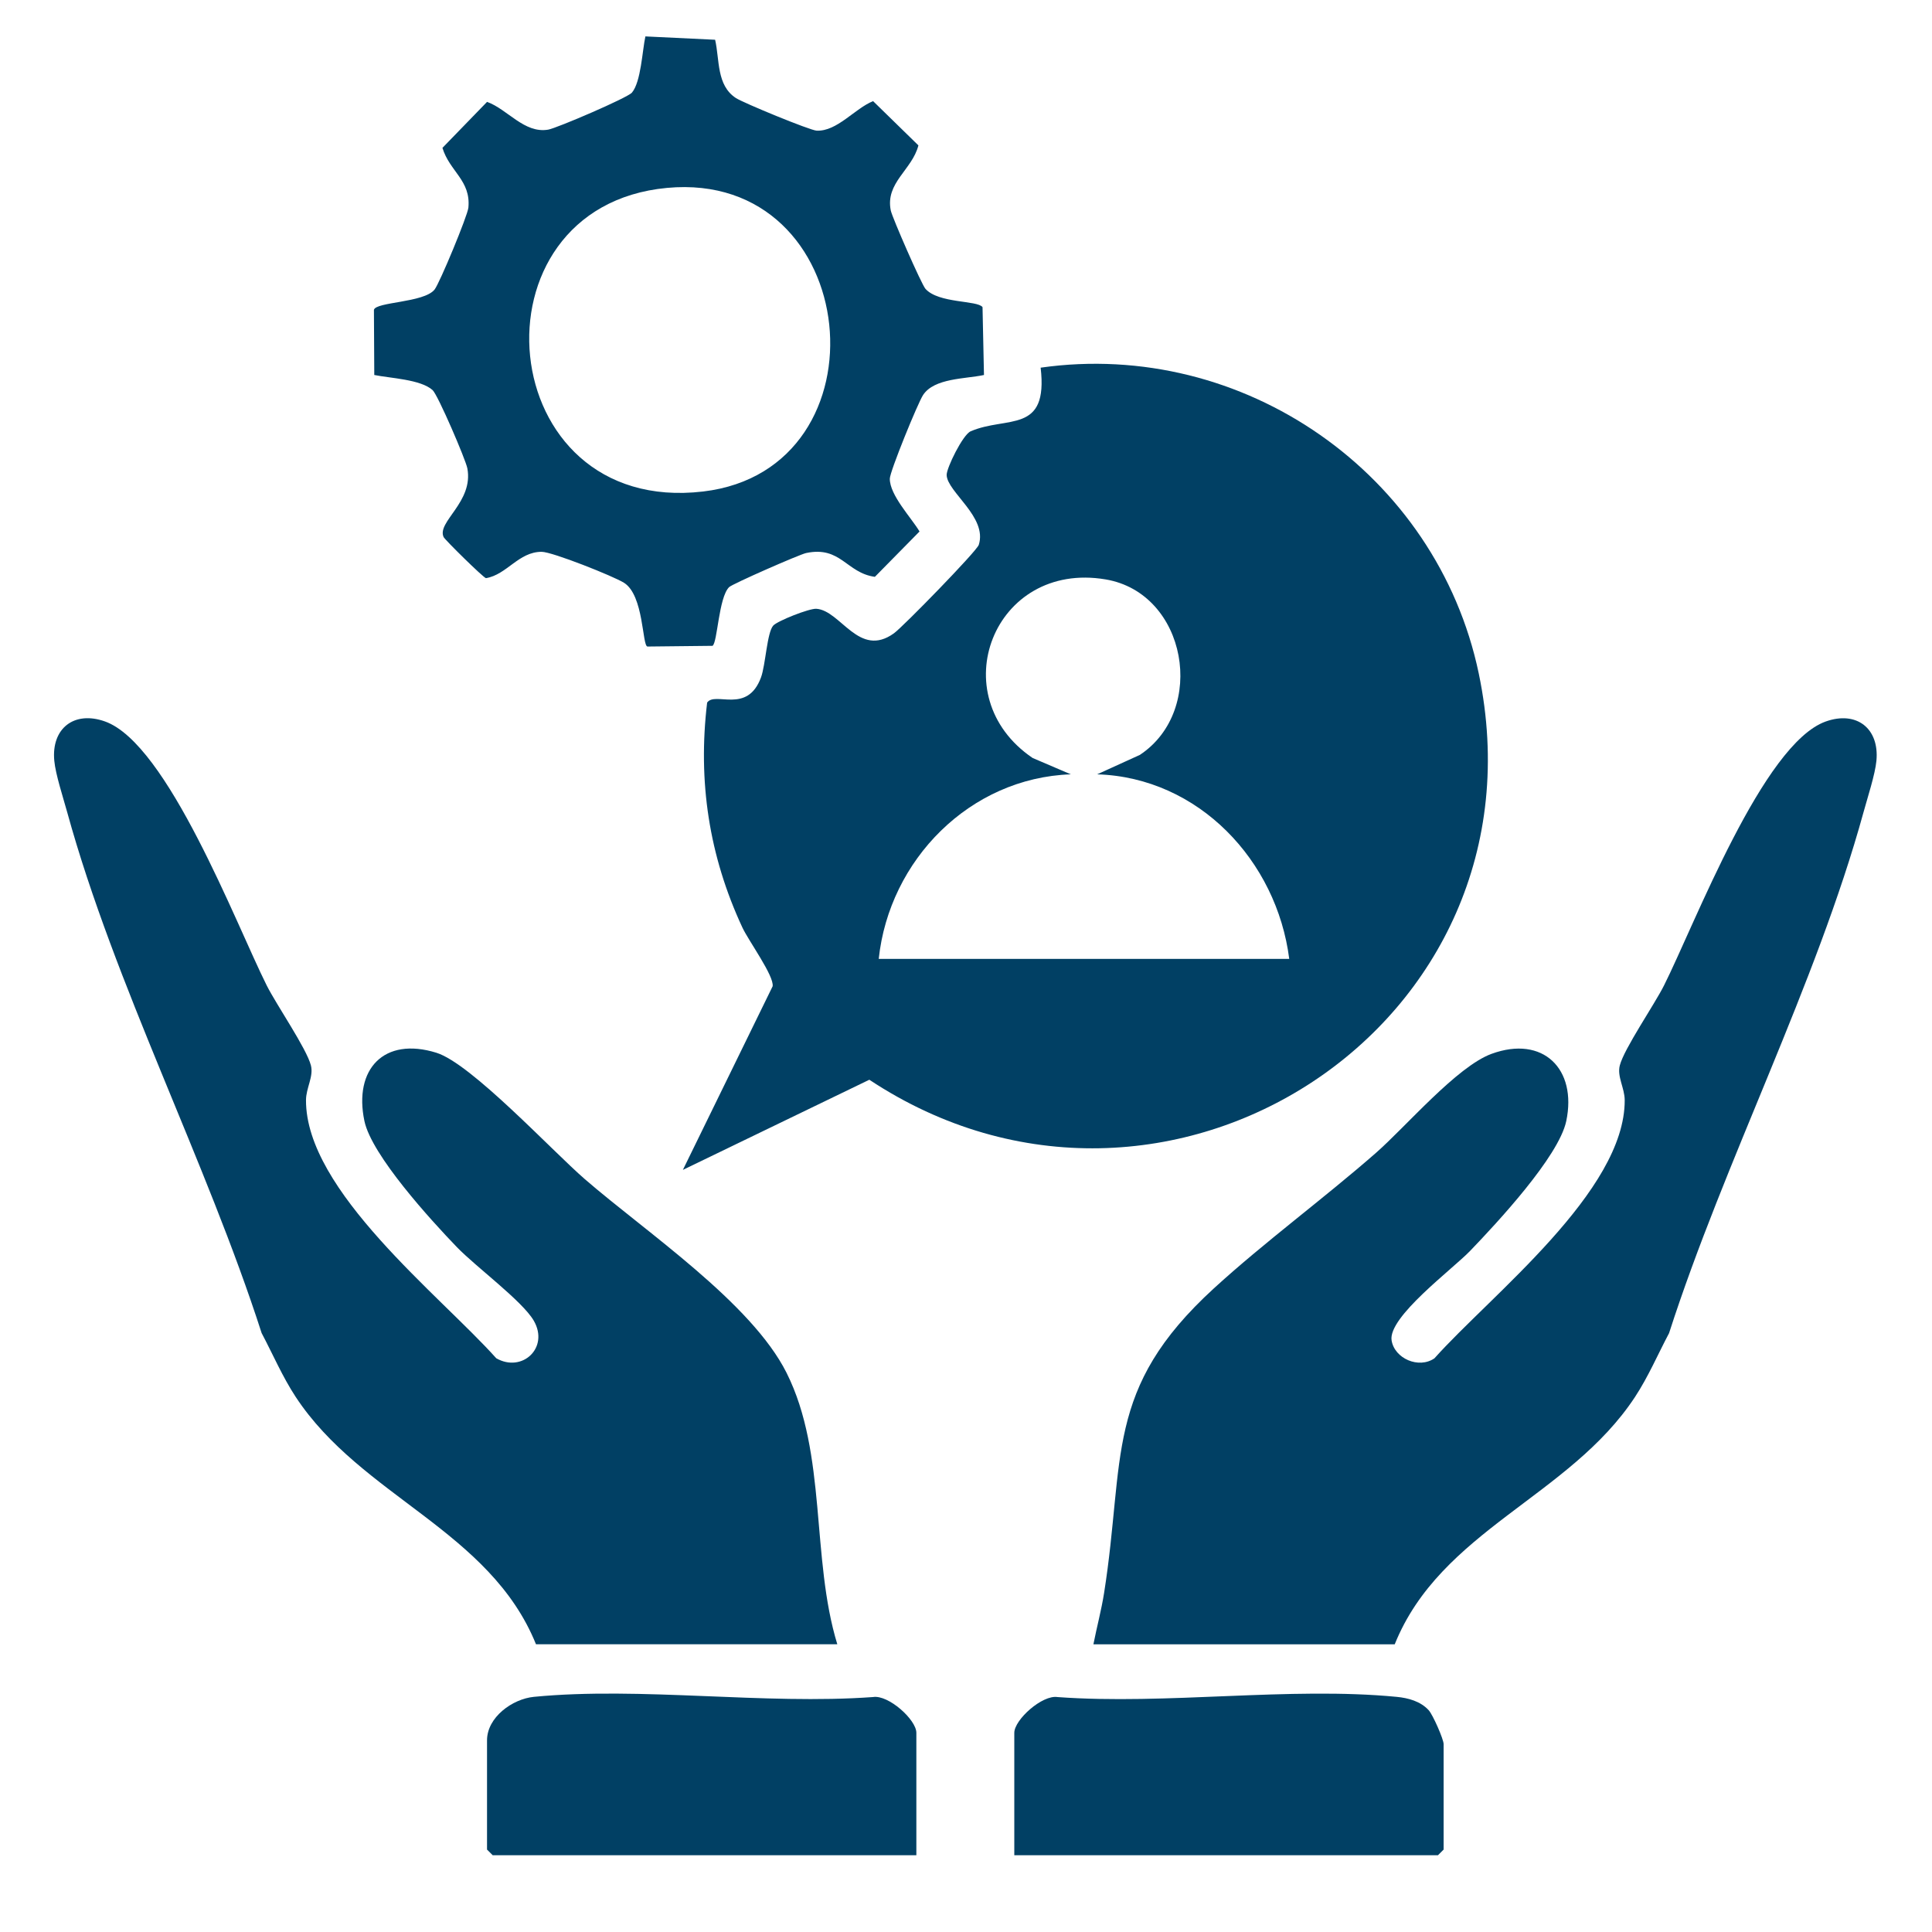
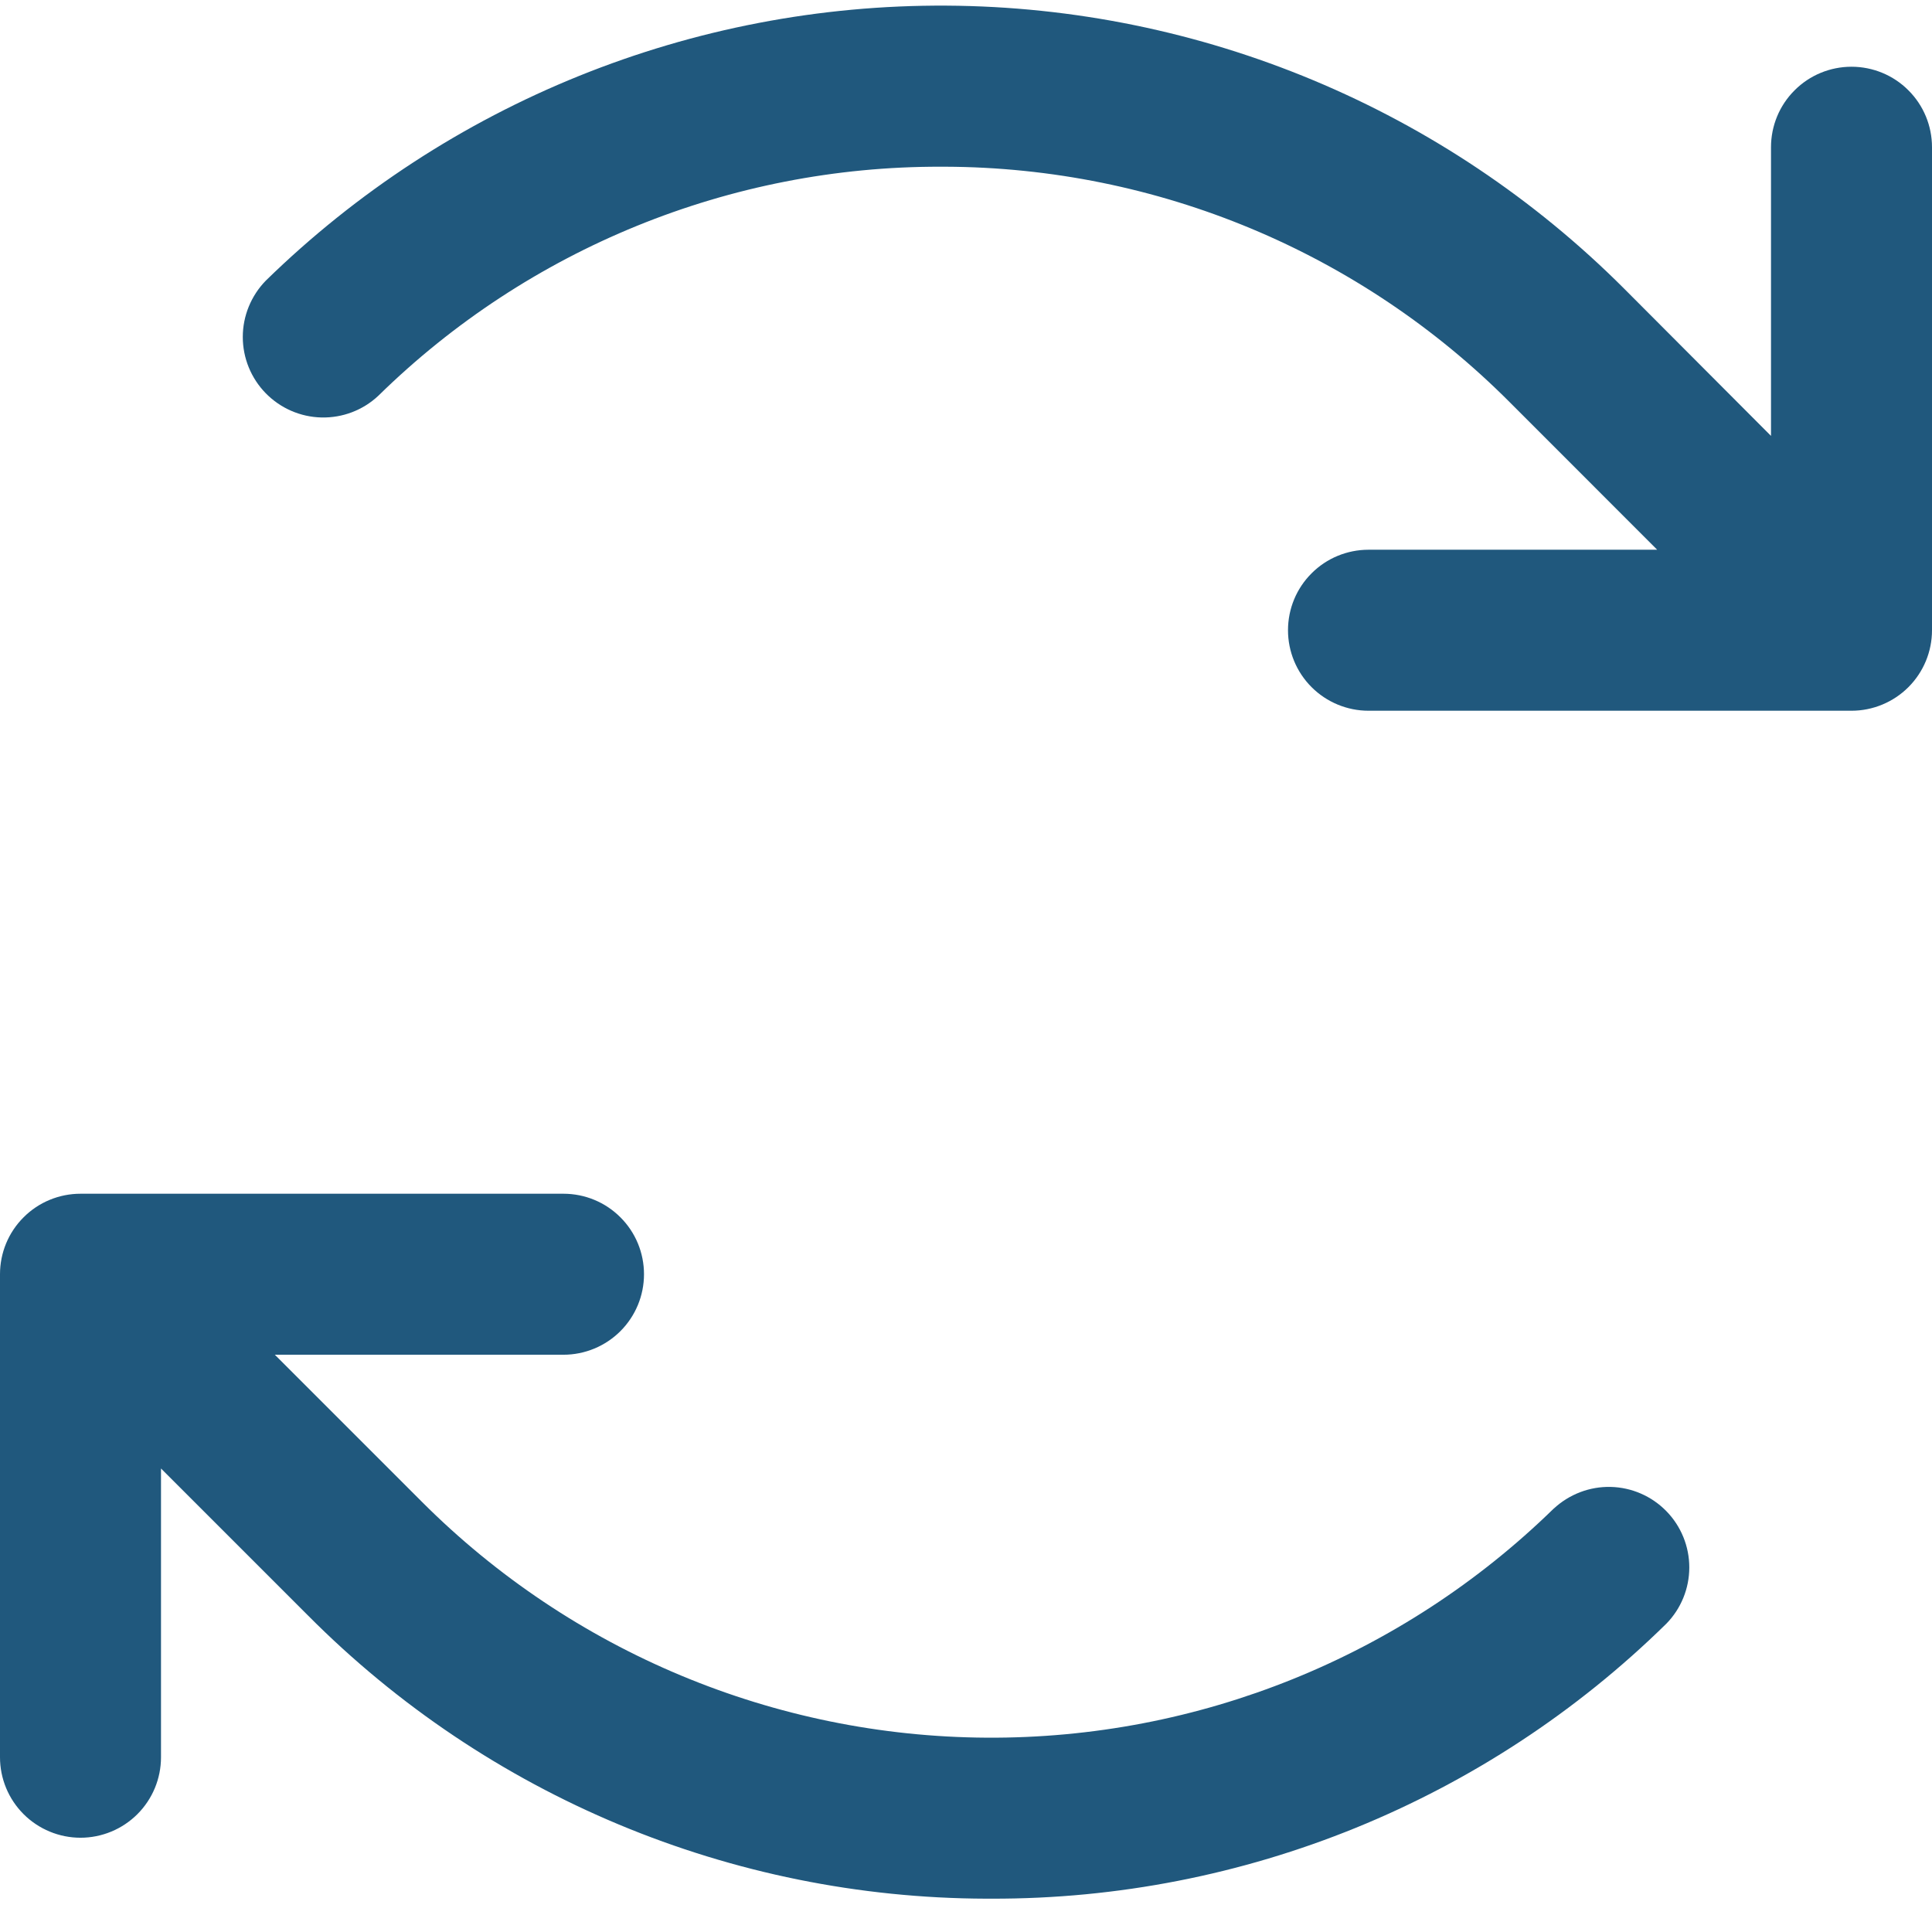
- <svg xmlns="http://www.w3.org/2000/svg" id="Calque_1" data-name="Calque 1" viewBox="0 0 762 762">
-   <defs>
-     <style>
-       .cls-1 {
-         fill: #014064;
-       }
-     </style>
-   </defs>
-   <path class="cls-1" d="M269.35,461.38l35.39-72.39c.62-4.07-9.51-17.95-11.92-23.13-13.2-28.36-17.63-57.65-13.92-88.75,3.17-4.57,15.84,4.73,21.25-9.94,1.8-4.88,2.36-17.67,4.82-20.43,1.65-1.84,14.2-6.82,17.01-6.63,9.65.66,16.78,19.63,30.6,9.67,3.61-2.6,32.66-32.39,33.46-34.89,3.5-10.97-12.46-20.82-12.67-27.53-.08-2.75,6.37-15.91,9.45-17.24,14.29-6.2,30.71,1.26,27.62-25.11,79.91-11.36,156.28,41.79,172.79,120.59,29.05,138.71-123.73,237.43-240.36,160.26l-73.51,35.54ZM346.58,378.2h161.91c-4.93-38.69-35.7-71.53-75.75-72.8l16.83-7.66c26.61-17.64,18.55-63.78-13.47-69.21-44.22-7.49-64.83,45.97-28.83,70.42l15.06,6.45c-39.79,1.4-71.61,33.75-75.75,72.8Z" />
-   <path class="cls-1" d="M211.41,648.54c-18.18-44.97-68.88-58.21-94.78-97.58-5.23-7.95-9-16.8-13.44-25.18-21.83-67.81-57.94-137.32-76.71-205.52-1.56-5.66-4.57-14.83-5.07-20.23-1.2-12.75,7.83-19.82,20-15.48,24.75,8.82,51.59,79.75,63.76,104.07,3.86,7.71,15.75,24.92,17.46,31.6,1.12,4.38-1.92,8.87-1.94,13.67-.18,35.77,52.92,77.07,75.04,101.82,10.14,5.84,20.99-4.1,14.8-14.81-4.48-7.75-22.85-21.26-30.36-29.05-10.13-10.51-33.59-36.18-36.44-49.71-4.3-20.44,7.69-33.36,28.4-26.92,13.73,4.27,45.53,38.58,58.56,49.87,24.05,20.84,65.69,48.7,79.56,76.41,15.99,31.94,9.59,73,19.99,107.01h-118.83Z" />
-   <path class="cls-1" d="M550.08,648.54h-118.83c1.32-6.75,3.15-13.48,4.22-20.29,8.4-53.23-.22-80.29,43.29-120.1,19.92-18.22,43.28-35.37,63.91-53.43,11.79-10.32,31.94-34.07,45.6-39.07,20.32-7.44,33.8,5.97,29.48,26.51-2.96,14.04-27.41,40.27-37.92,51.2-7.02,7.29-32.43,26.1-30.97,35.3,1.13,7.15,10.7,11.35,16.9,7.07,22.17-24.85,75.21-65.87,75.04-101.82-.02-4.8-3.07-9.29-1.94-13.67,1.71-6.67,13.61-23.91,17.46-31.6,12.21-24.34,39.02-95.25,63.76-104.07,12.18-4.34,21.2,2.73,20,15.48-.51,5.4-3.52,14.57-5.07,20.23-18.76,68.2-54.88,137.7-76.71,205.52-4.44,8.38-8.21,17.23-13.44,25.18-25.91,39.39-76.68,52.6-94.78,97.58Z" />
-   <path class="cls-1" d="M388.1,147.9c-7.33,1.58-19.62,1.17-24.03,7.9-2.07,3.15-13.11,30.18-13.12,33.01-.03,6.5,8.42,15.29,11.72,20.81l-17.61,17.89c-11.25-1.54-13.43-12.27-27.11-9.39-2.59.54-29.06,12.16-30.37,13.44-4.15,4.05-4.58,21.9-6.55,23.16l-25.68.28c-2.1-.36-1.38-20.22-9.23-25.14-4.17-2.61-28.29-12.21-32.48-12.22-9.13-.02-13.72,9.04-21.98,10.39-1.13-.29-16.2-15.12-16.7-16.22-2.75-6,11.87-13.8,9.37-27.09-.65-3.45-11.64-29-13.71-30.86-4.74-4.26-16.71-4.67-23-5.96l-.14-25.69c.75-3.19,19.67-2.77,23.9-7.98,1.98-2.44,13.06-29.17,13.36-32.35,1-10.76-7.38-14.21-10.24-23.56l17.6-18.14c8.1,2.91,14.66,12.57,24.12,10.95,3.36-.57,31.3-12.56,33.02-14.6,3.58-4.24,4.08-16.54,5.31-22.17l27.5,1.32c1.82,7.87.48,17.96,8.2,22.99,2.95,1.92,29.18,12.73,31.84,12.86,8.07.37,15.04-8.74,22.27-11.64l17.87,17.45c-2.45,9.65-13.12,14.71-10.9,25.67.56,2.76,12.11,29.16,13.69,30.92,5.23,5.82,20.52,4.45,22.5,7.21l.57,26.77ZM263.06,74.11c-79.65,7.45-69.06,129.59,14.28,119.74,74.2-8.77,63.13-126.98-14.28-119.74Z" />
-   <path class="cls-1" d="M361.43,731.72h-167.11l-2.23-2.23v-43.08c0-9.12,10.03-16.34,18.49-17.16,42.16-4.08,90.88,3.2,133.76.08,6.05-.98,17.08,8.94,17.08,14.11v48.27Z" />
-   <path class="cls-1" d="M400.05,731.72v-48.27c0-5.17,11.03-15.09,17.08-14.11,42.87,3.13,91.6-4.16,133.76-.08,4.55.44,9.34,1.73,12.58,5.24,1.67,1.81,5.91,11.48,5.91,13.4v41.59l-2.23,2.23h-167.11Z" />
+ <svg xmlns="http://www.w3.org/2000/svg" width="24" height="24" viewBox="0 0 24 24" fill="none">
+   <path d="M24 1.829V7.829C24 8.094 23.895 8.348 23.707 8.536C23.52 8.723 23.265 8.829 23 8.829H17C16.735 8.829 16.48 8.723 16.293 8.536C16.105 8.348 16 8.094 16 7.829C16 7.563 16.105 7.309 16.293 7.122C16.48 6.934 16.735 6.829 17 6.829H20.586L18.758 5C16.899 3.133 14.376 2.08 11.741 2.071H11.685C9.073 2.065 6.563 3.088 4.699 4.917C4.508 5.096 4.255 5.192 3.993 5.186C3.732 5.18 3.484 5.072 3.301 4.885C3.119 4.699 3.016 4.448 3.016 4.186C3.016 3.925 3.119 3.674 3.301 3.487C5.561 1.279 8.6 0.051 11.759 0.07C14.918 0.088 17.943 1.352 20.176 3.586L22 5.415V1.829C22 1.563 22.105 1.309 22.293 1.122C22.48 0.934 22.735 0.829 23 0.829C23.265 0.829 23.52 0.934 23.707 1.122C23.895 1.309 24 1.563 24 1.829ZM19.301 18.74C17.419 20.579 14.887 21.602 12.255 21.586C9.623 21.571 7.103 20.518 5.242 18.657L3.414 16.829H7C7.265 16.829 7.52 16.723 7.707 16.536C7.895 16.348 8 16.094 8 15.829C8 15.563 7.895 15.309 7.707 15.122C7.52 14.934 7.265 14.829 7 14.829H1C0.735 14.829 0.48 14.934 0.293 15.122C0.105 15.309 0 15.563 0 15.829V21.829C0 22.094 0.105 22.348 0.293 22.536C0.48 22.723 0.735 22.829 1 22.829C1.265 22.829 1.52 22.723 1.707 22.536C1.895 22.348 2 22.094 2 21.829V18.242L3.829 20.071C6.059 22.313 9.088 23.577 12.25 23.586H12.316C15.451 23.594 18.463 22.367 20.7 20.17C20.883 19.983 20.985 19.732 20.985 19.471C20.985 19.21 20.883 18.959 20.7 18.772C20.517 18.585 20.269 18.477 20.008 18.471C19.747 18.465 19.494 18.562 19.302 18.74H19.301Z" fill="#20587D" />
</svg>
